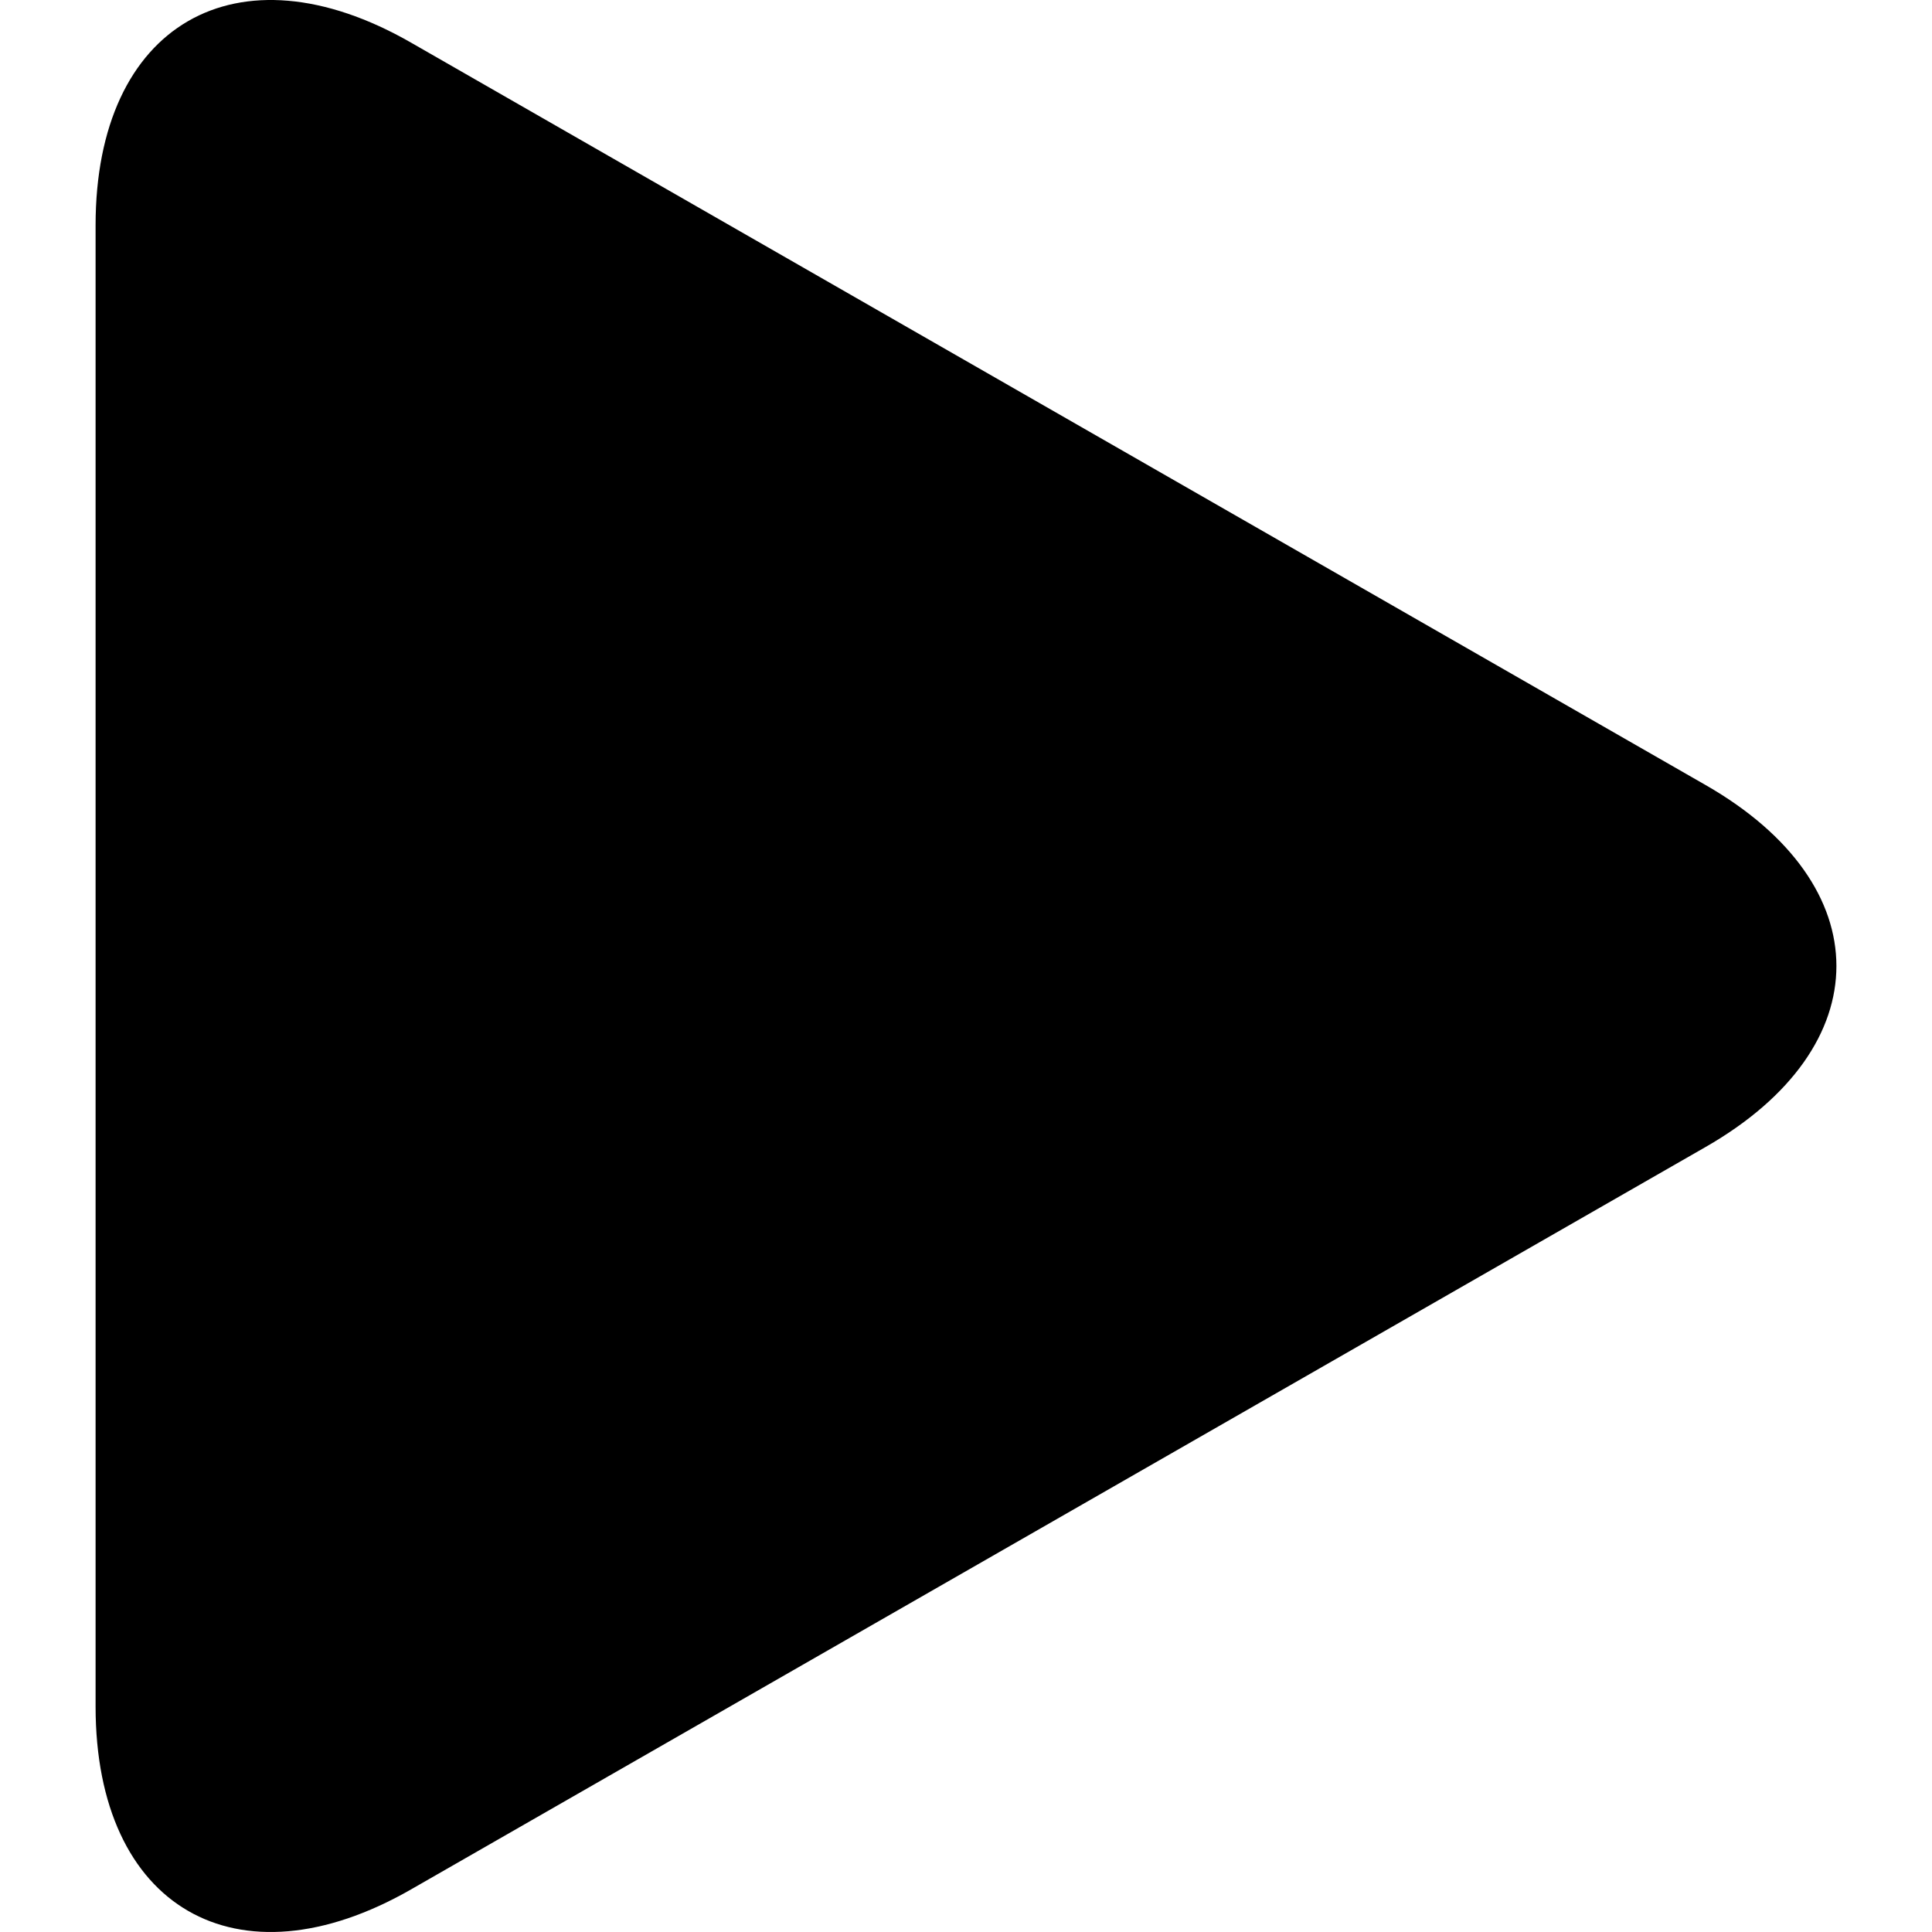
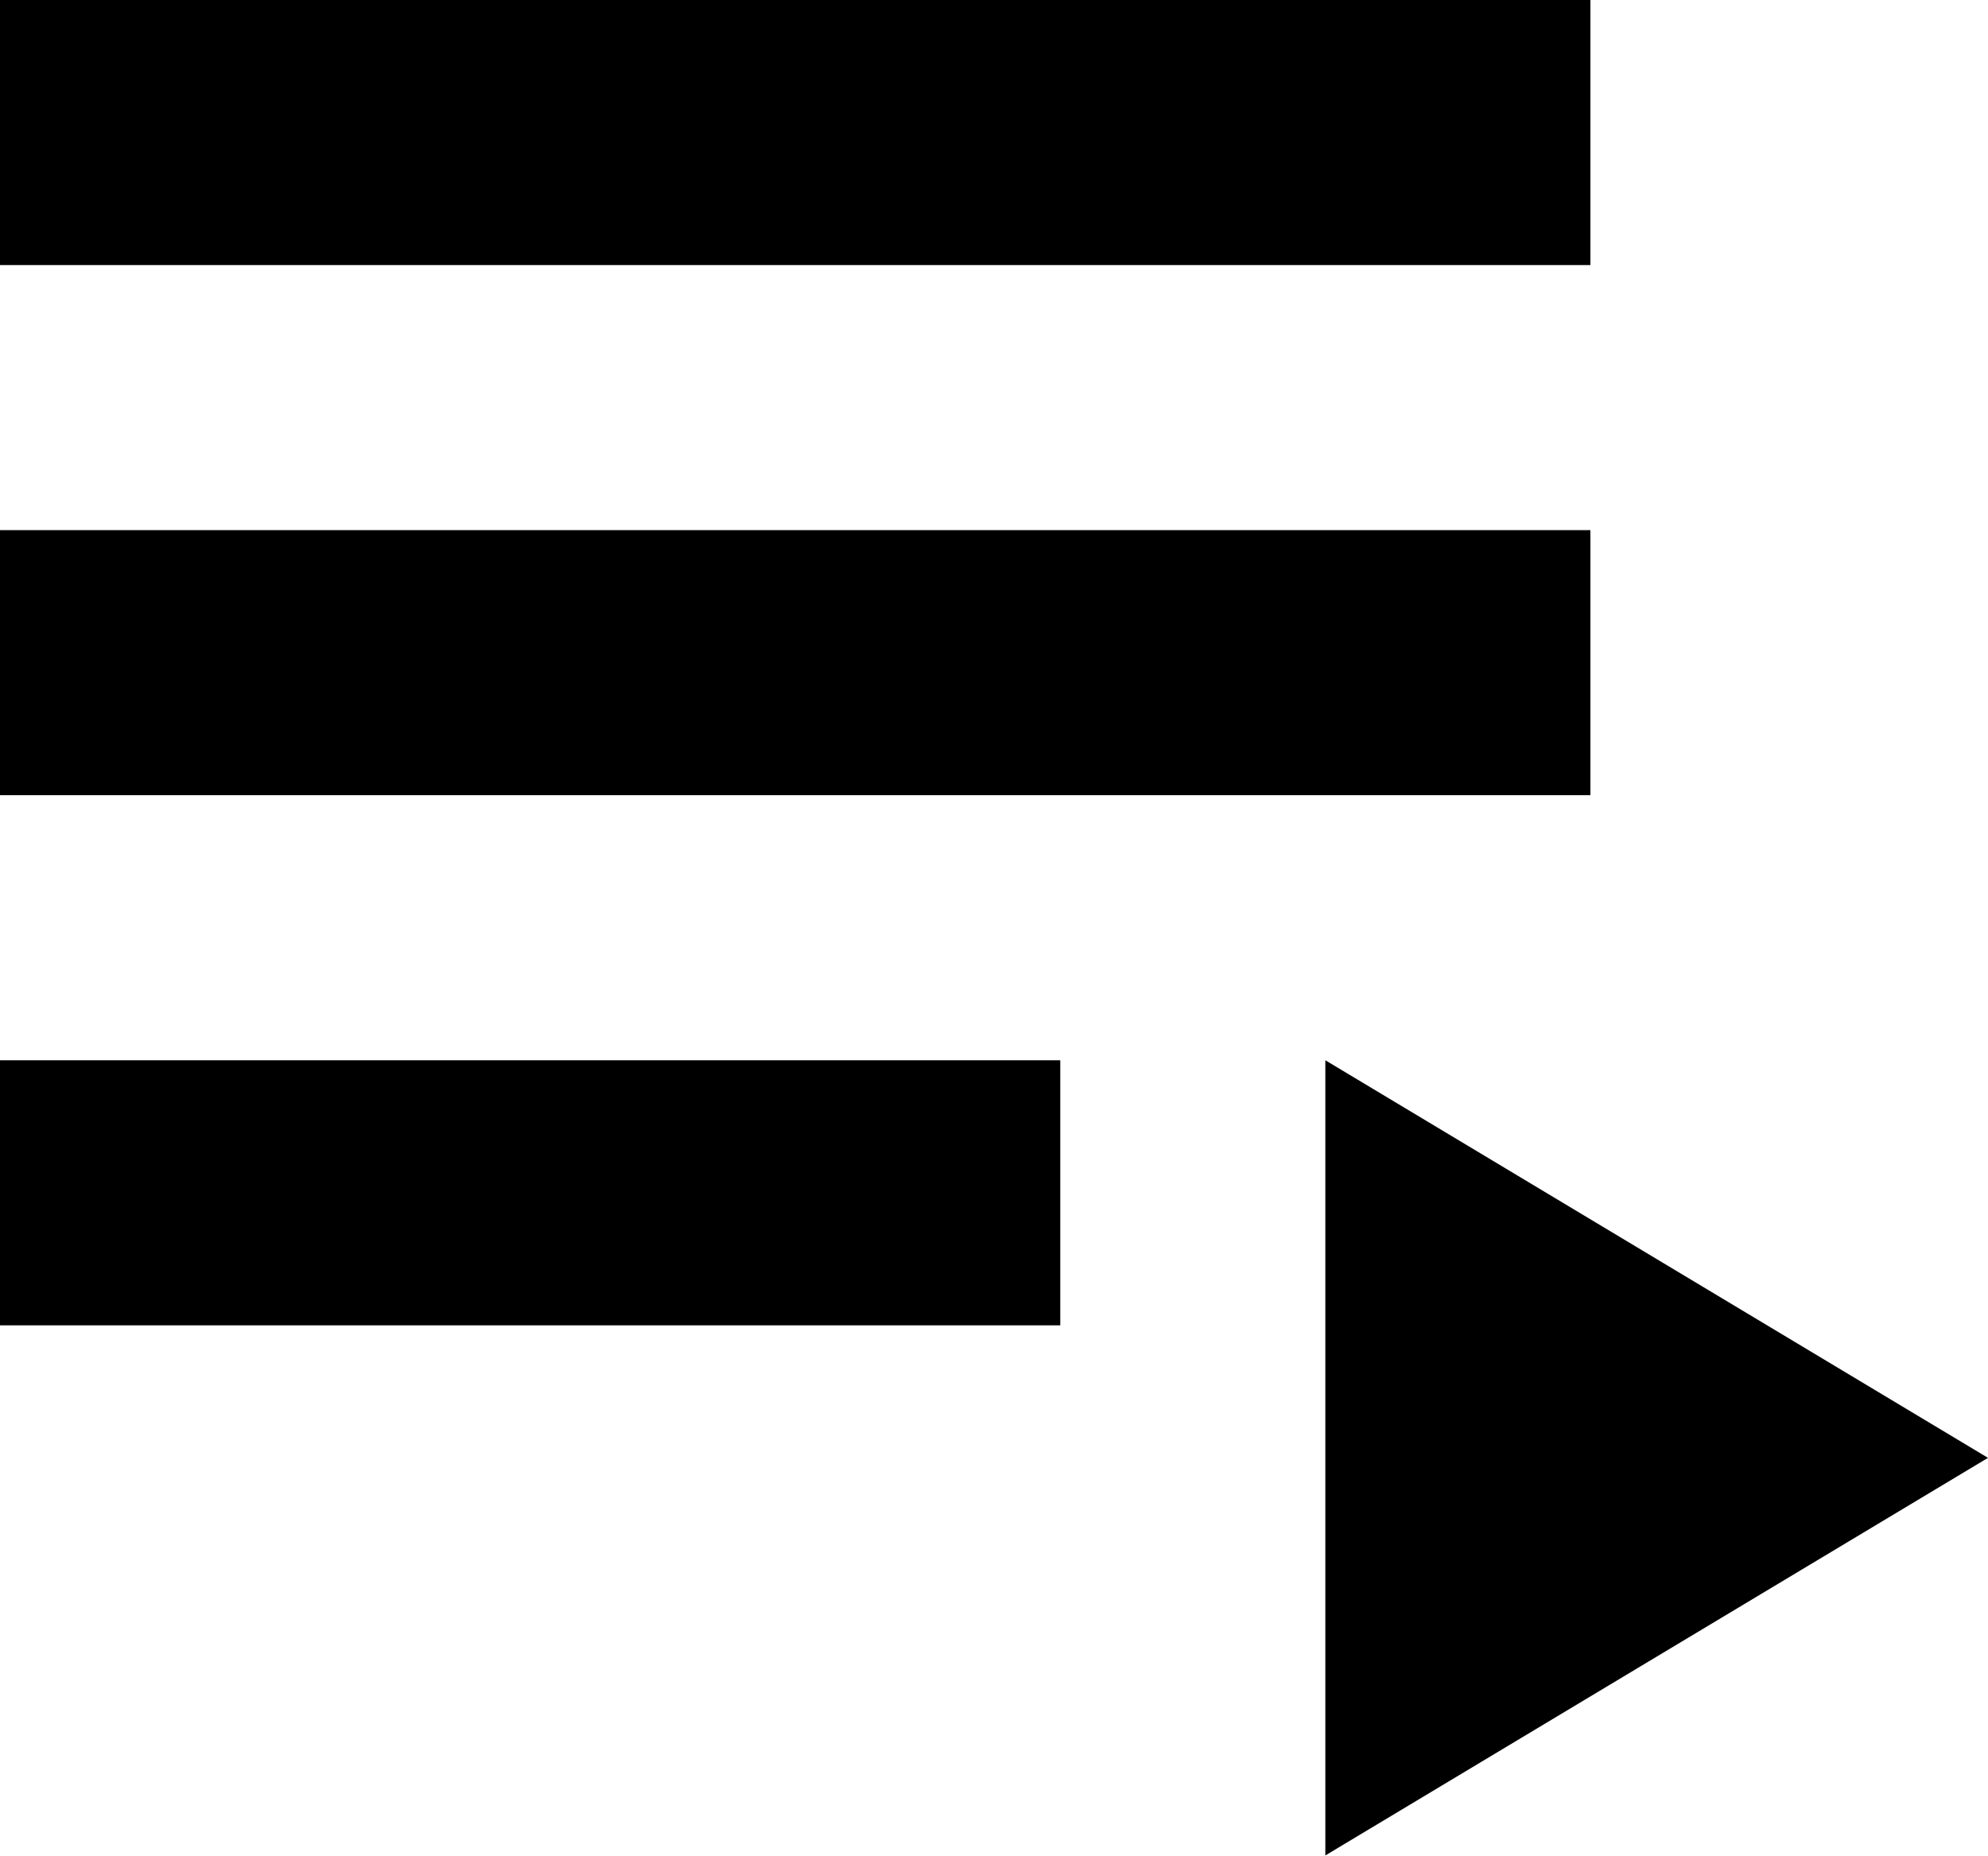
- <svg xmlns="http://www.w3.org/2000/svg" version="1.1" id="Capa_1" x="0px" y="0px" width="163.861px" height="163.861px" viewBox="0 0 163.861 163.861" style="enable-background:new 0 0 163.861 163.861;" xml:space="preserve">
-   <g>
-     <path d="M34.857,3.613C20.084-4.861,8.107,2.081,8.107,19.106v125.637c0,17.042,11.977,23.975,26.75,15.509L144.67,97.275   c14.778-8.477,14.778-22.211,0-30.686L34.857,3.613z" />
+ <svg xmlns="http://www.w3.org/2000/svg" width="15px" height="14px" viewBox="0 0 15 14" version="1.1">
+   <g id="XMLID_2_">
+     <rect id="XMLID_3_" x="0" y="4" width="12" height="2" />
+     <rect id="XMLID_4_" x="0" y="0" width="12" height="2" />
+     <rect id="XMLID_5_" x="0" y="8" width="8" height="2" />
+     <polygon id="XMLID_6_" points="10 8 10 14 15 11" />
  </g>
-   <g>
- </g>
-   <g>
- </g>
-   <g>
- </g>
-   <g>
- </g>
-   <g>
- </g>
-   <g>
- </g>
-   <g>
- </g>
-   <g>
- </g>
-   <g>
- </g>
-   <g>
- </g>
-   <g>
- </g>
-   <g>
- </g>
-   <g>
- </g>
-   <g>
- </g>
-   <g>
- </g>
</svg>
